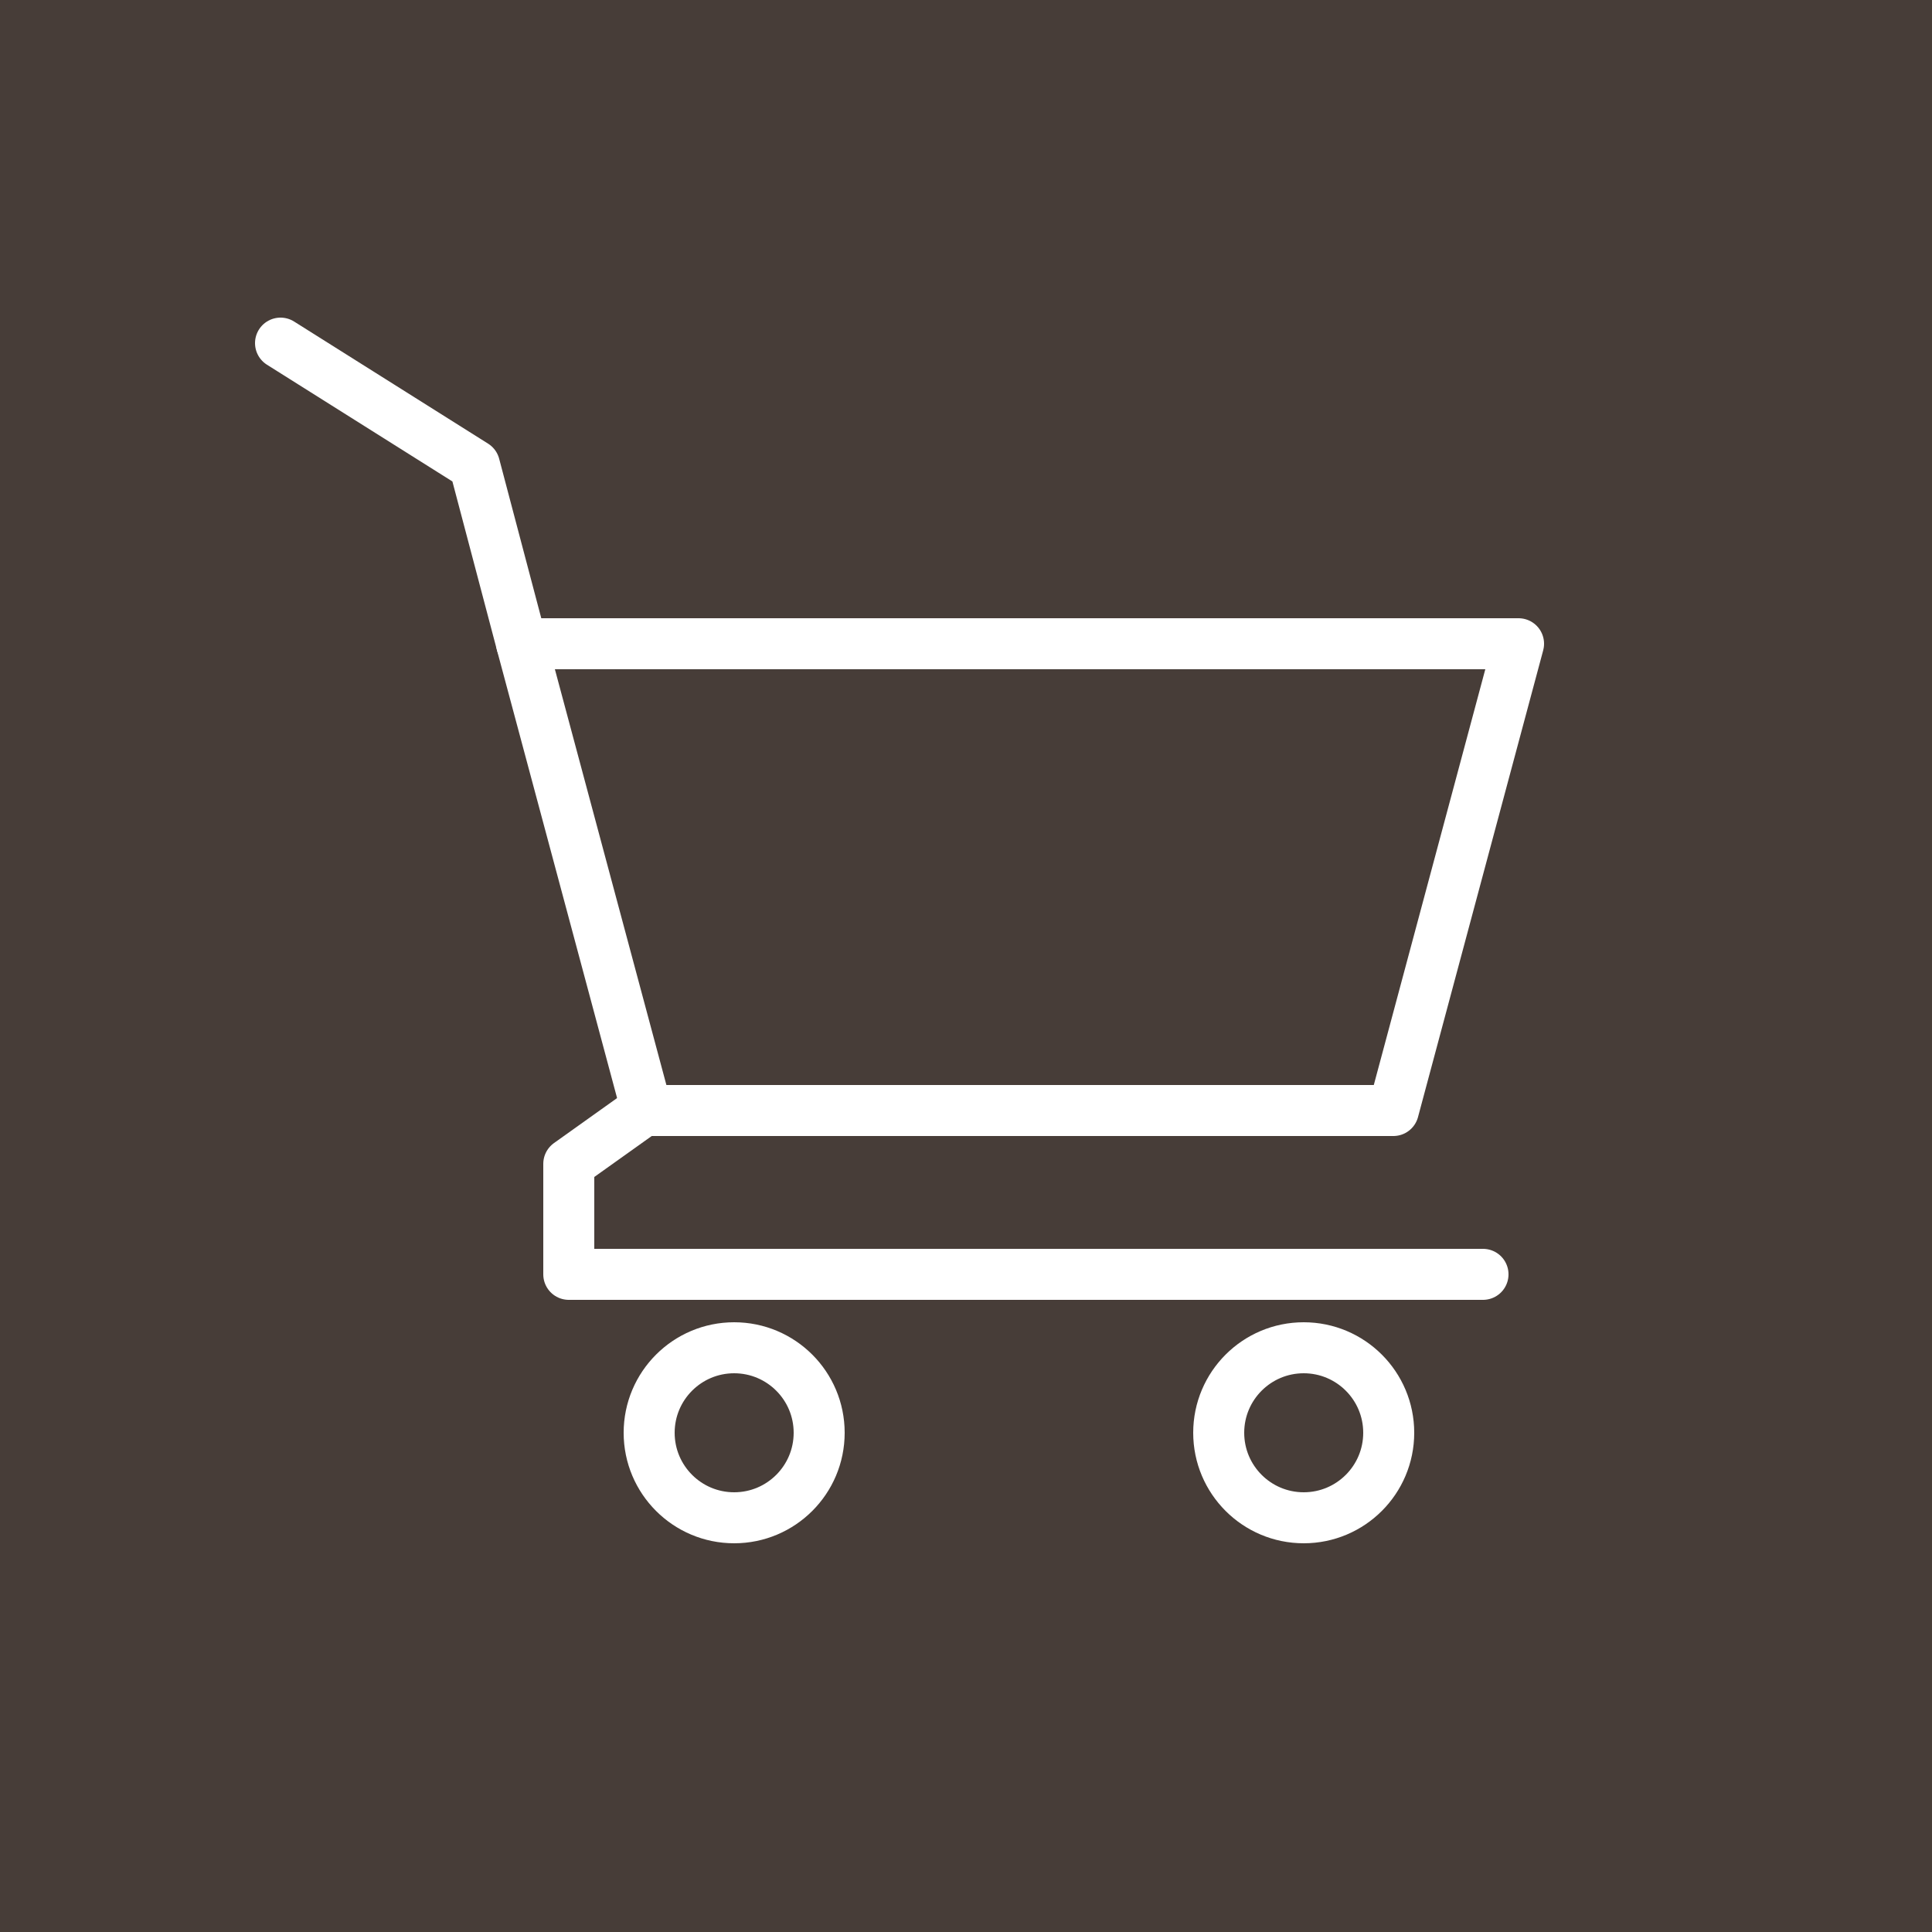
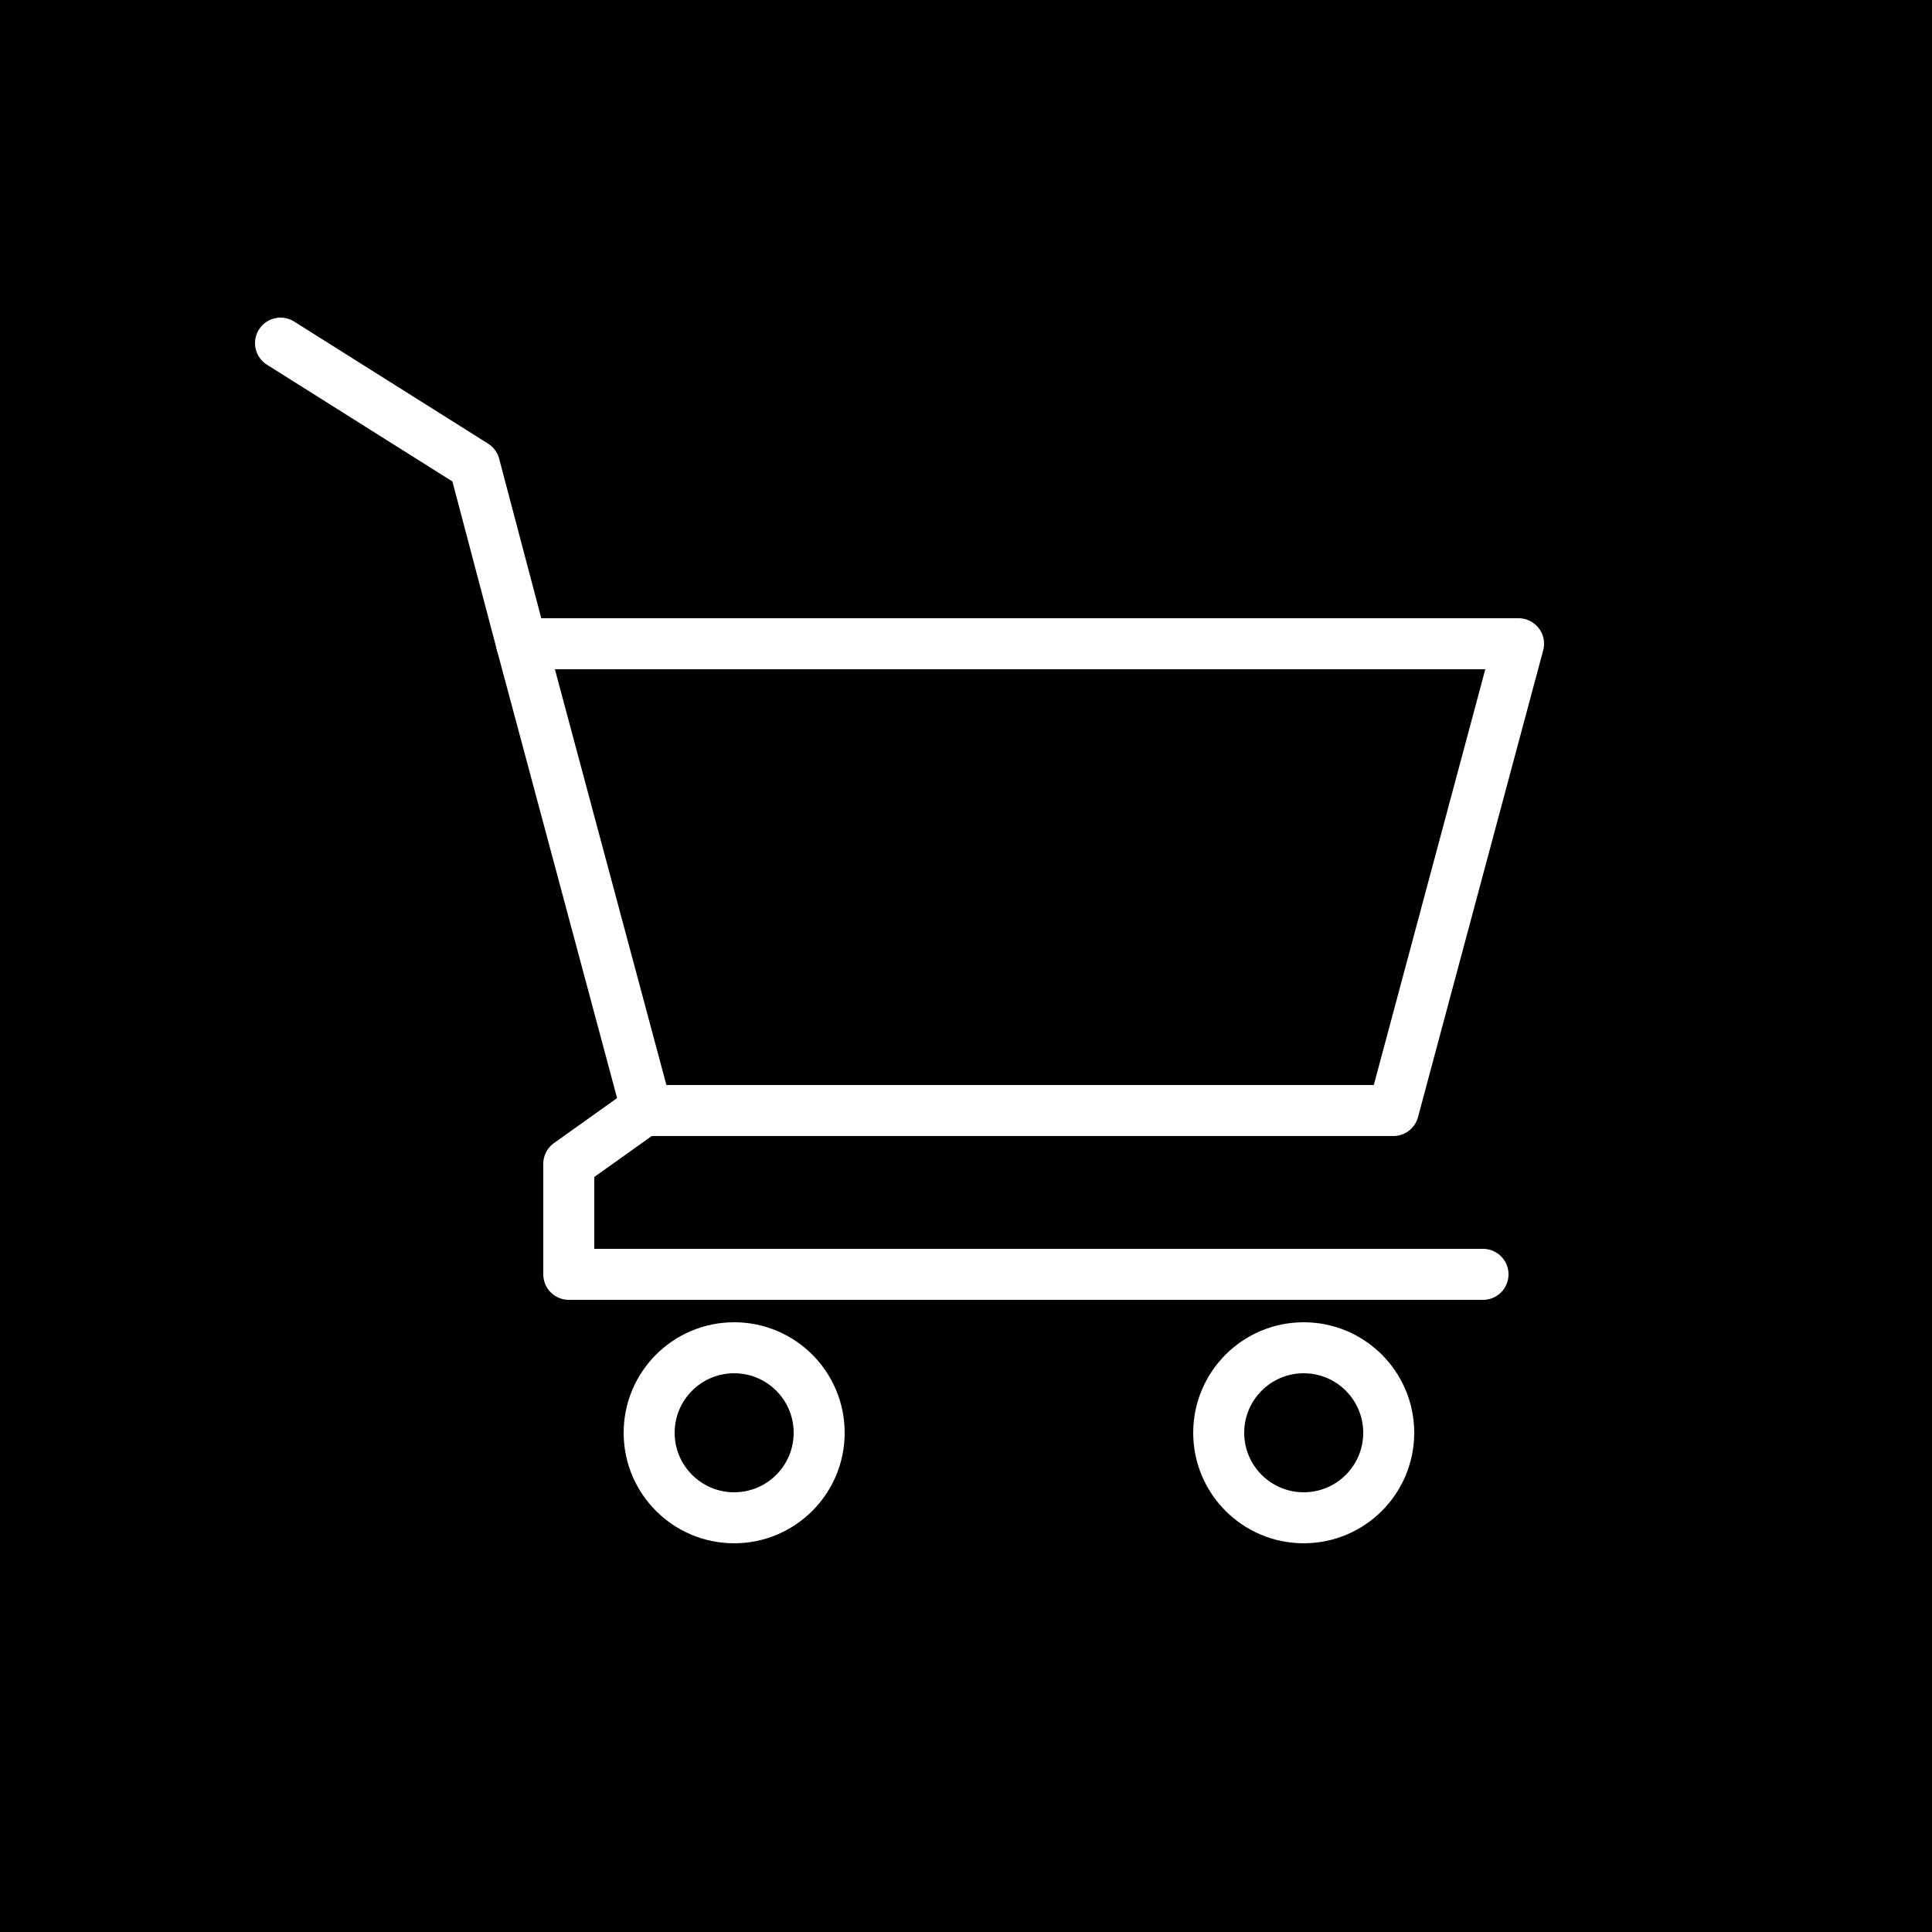
<svg xmlns="http://www.w3.org/2000/svg" id="cart_svg__Ebene_2" viewBox="0 0 25 25">
  <defs />
  <g id="cart_svg__Ebene_1-2">
-     <rect width="25" height="25" style="fill:#473d38" />
+     <rect width="25" height="25" style="fill:currentColor" />
    <g id="cart_svg__Graphic_Elements">
      <polyline points="8.37 14.34 7.36 15.06 7.36 16.49 19.19 16.49" style="fill:none;stroke:#fff;stroke-linecap:round;stroke-linejoin:round;stroke-width:.66px" />
      <circle cx="9.5" cy="18.54" r="1.1" style="fill:none;stroke:#fff;stroke-linecap:round;stroke-linejoin:round;stroke-width:.66px" />
      <circle cx="16.87" cy="18.54" r="1.1" style="fill:none;stroke:#fff;stroke-linecap:round;stroke-linejoin:round;stroke-width:.66px" />
      <polyline points="6.75 8.33 6.14 6.02 3.63 4.44" style="fill:none;stroke:#fff;stroke-linecap:round;stroke-linejoin:round;stroke-width:.66px" />
      <polygon points="19.65 8.33 18.03 14.37 18 14.37 8.37 14.37 6.75 8.33 19.65 8.33" style="fill:none;stroke:#fff;stroke-linecap:round;stroke-linejoin:round;stroke-width:.66px" />
    </g>
  </g>
</svg>
